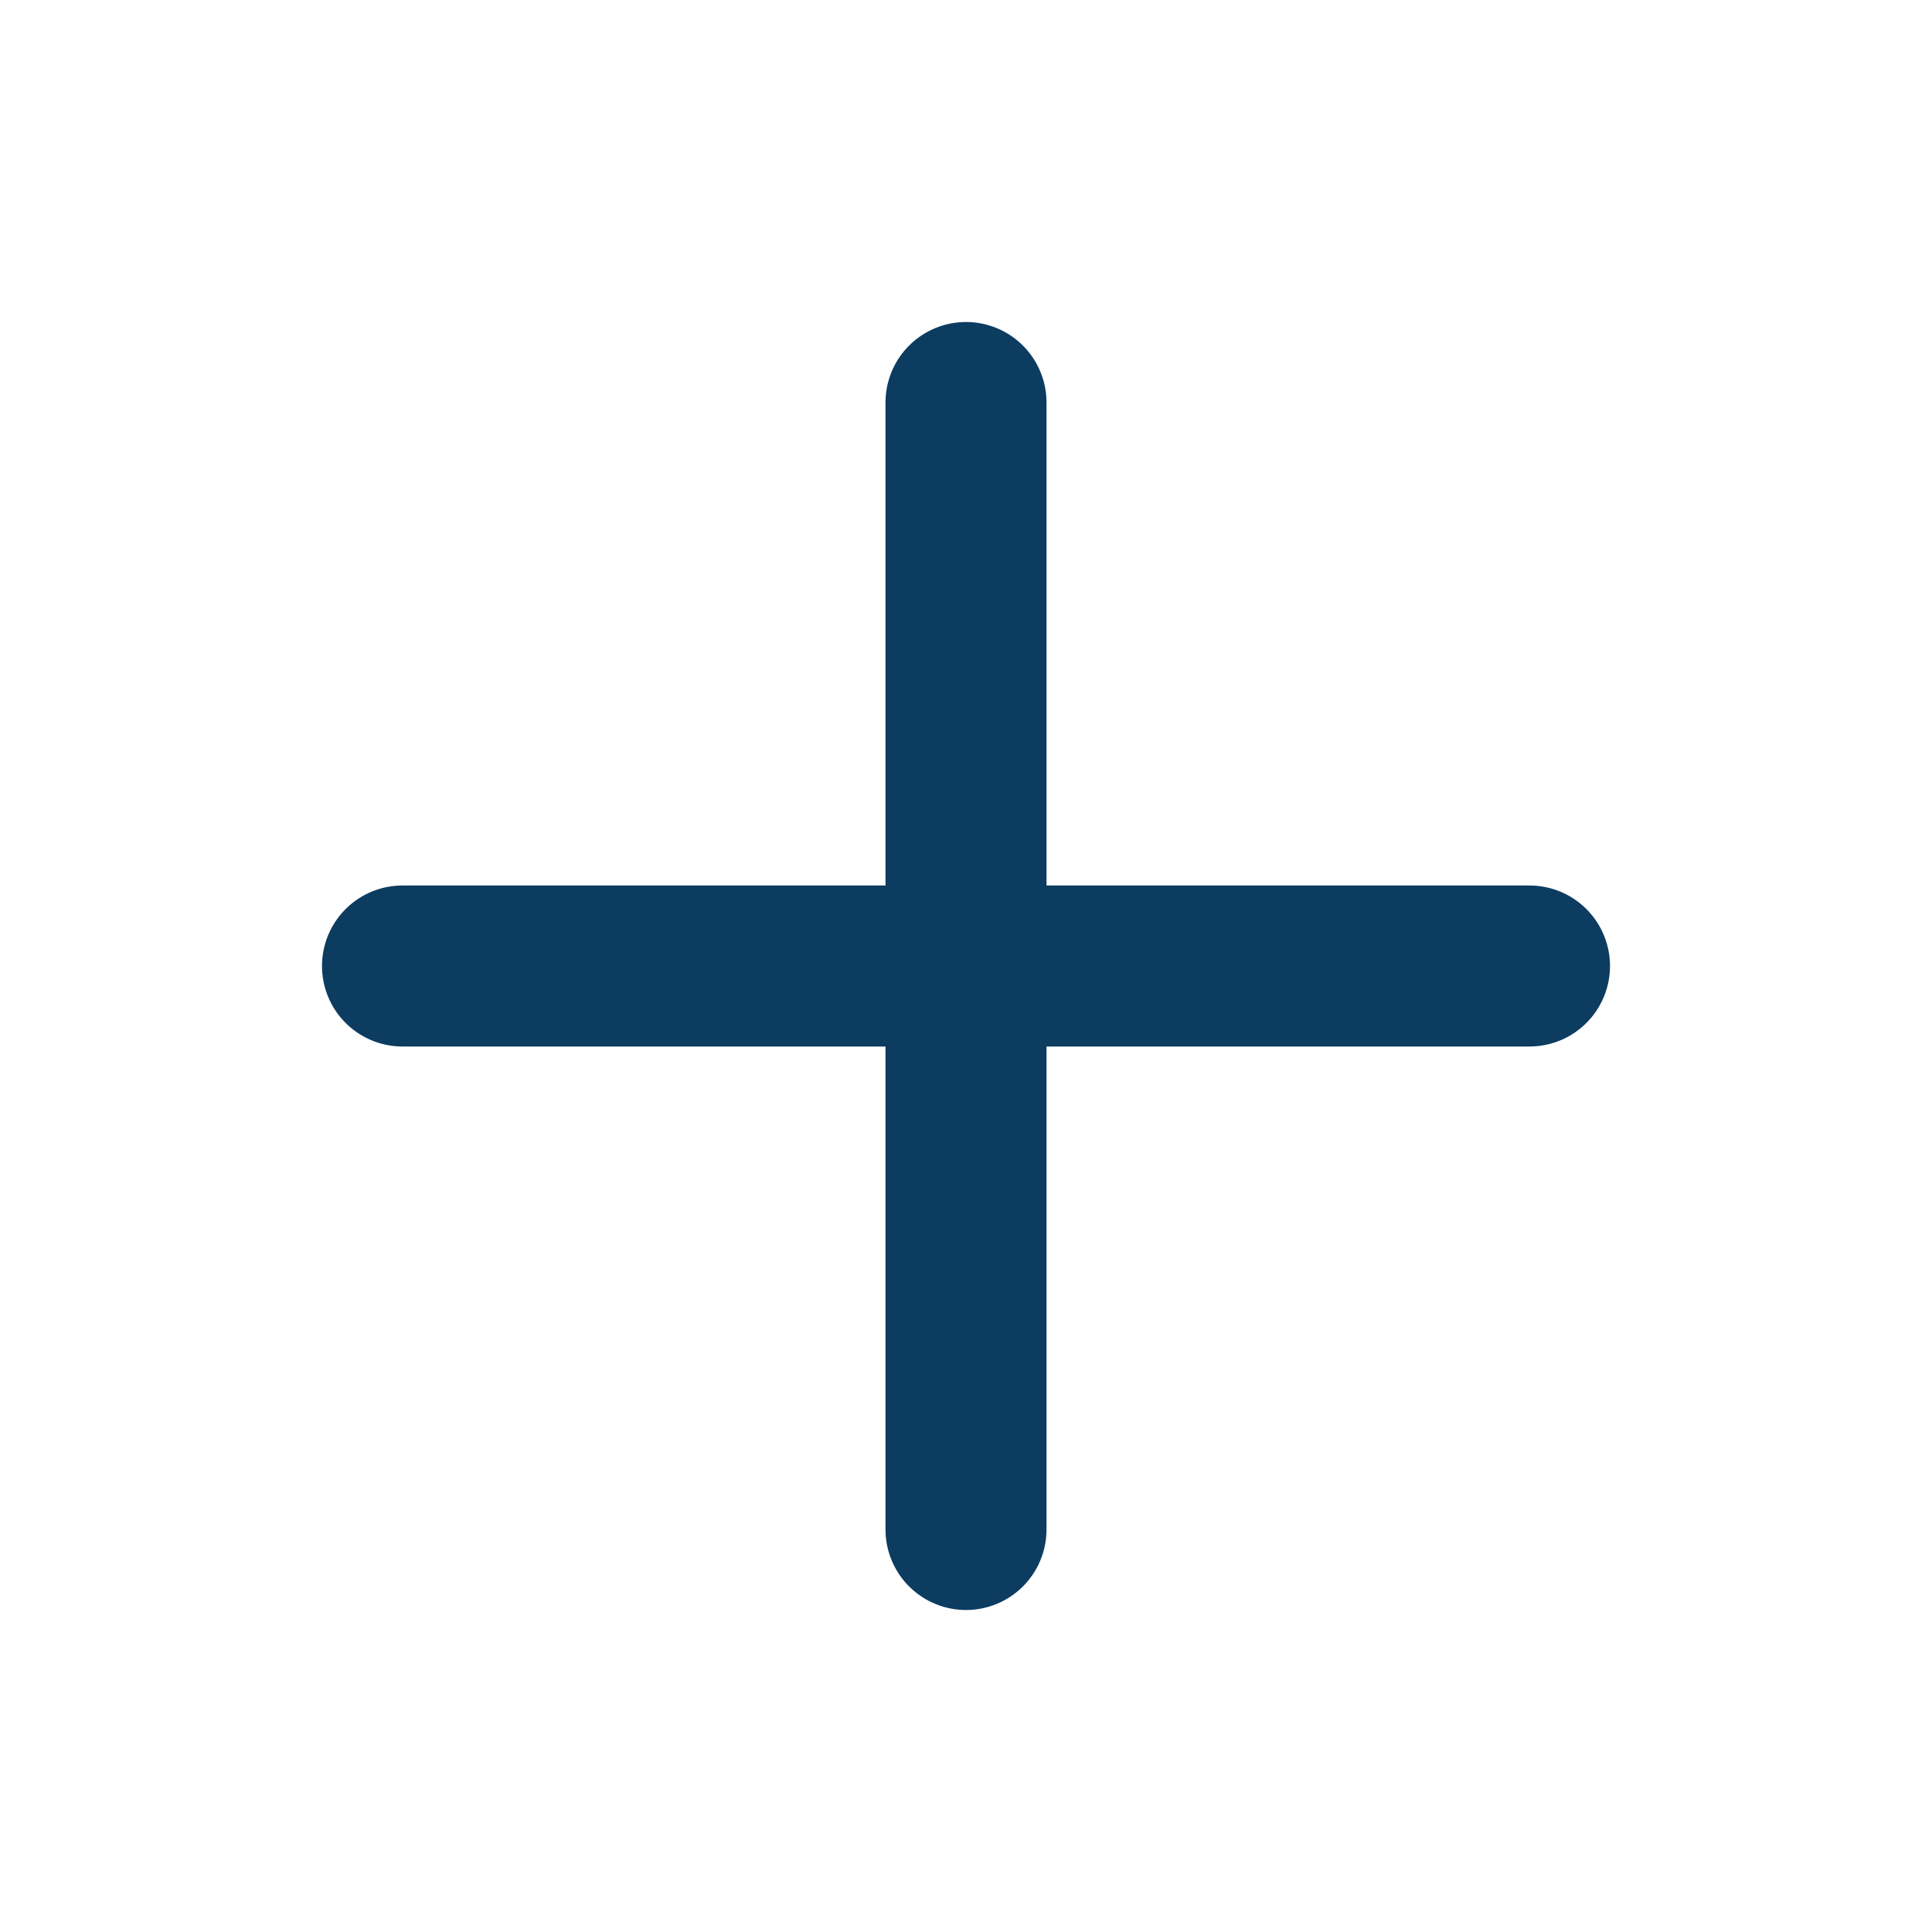
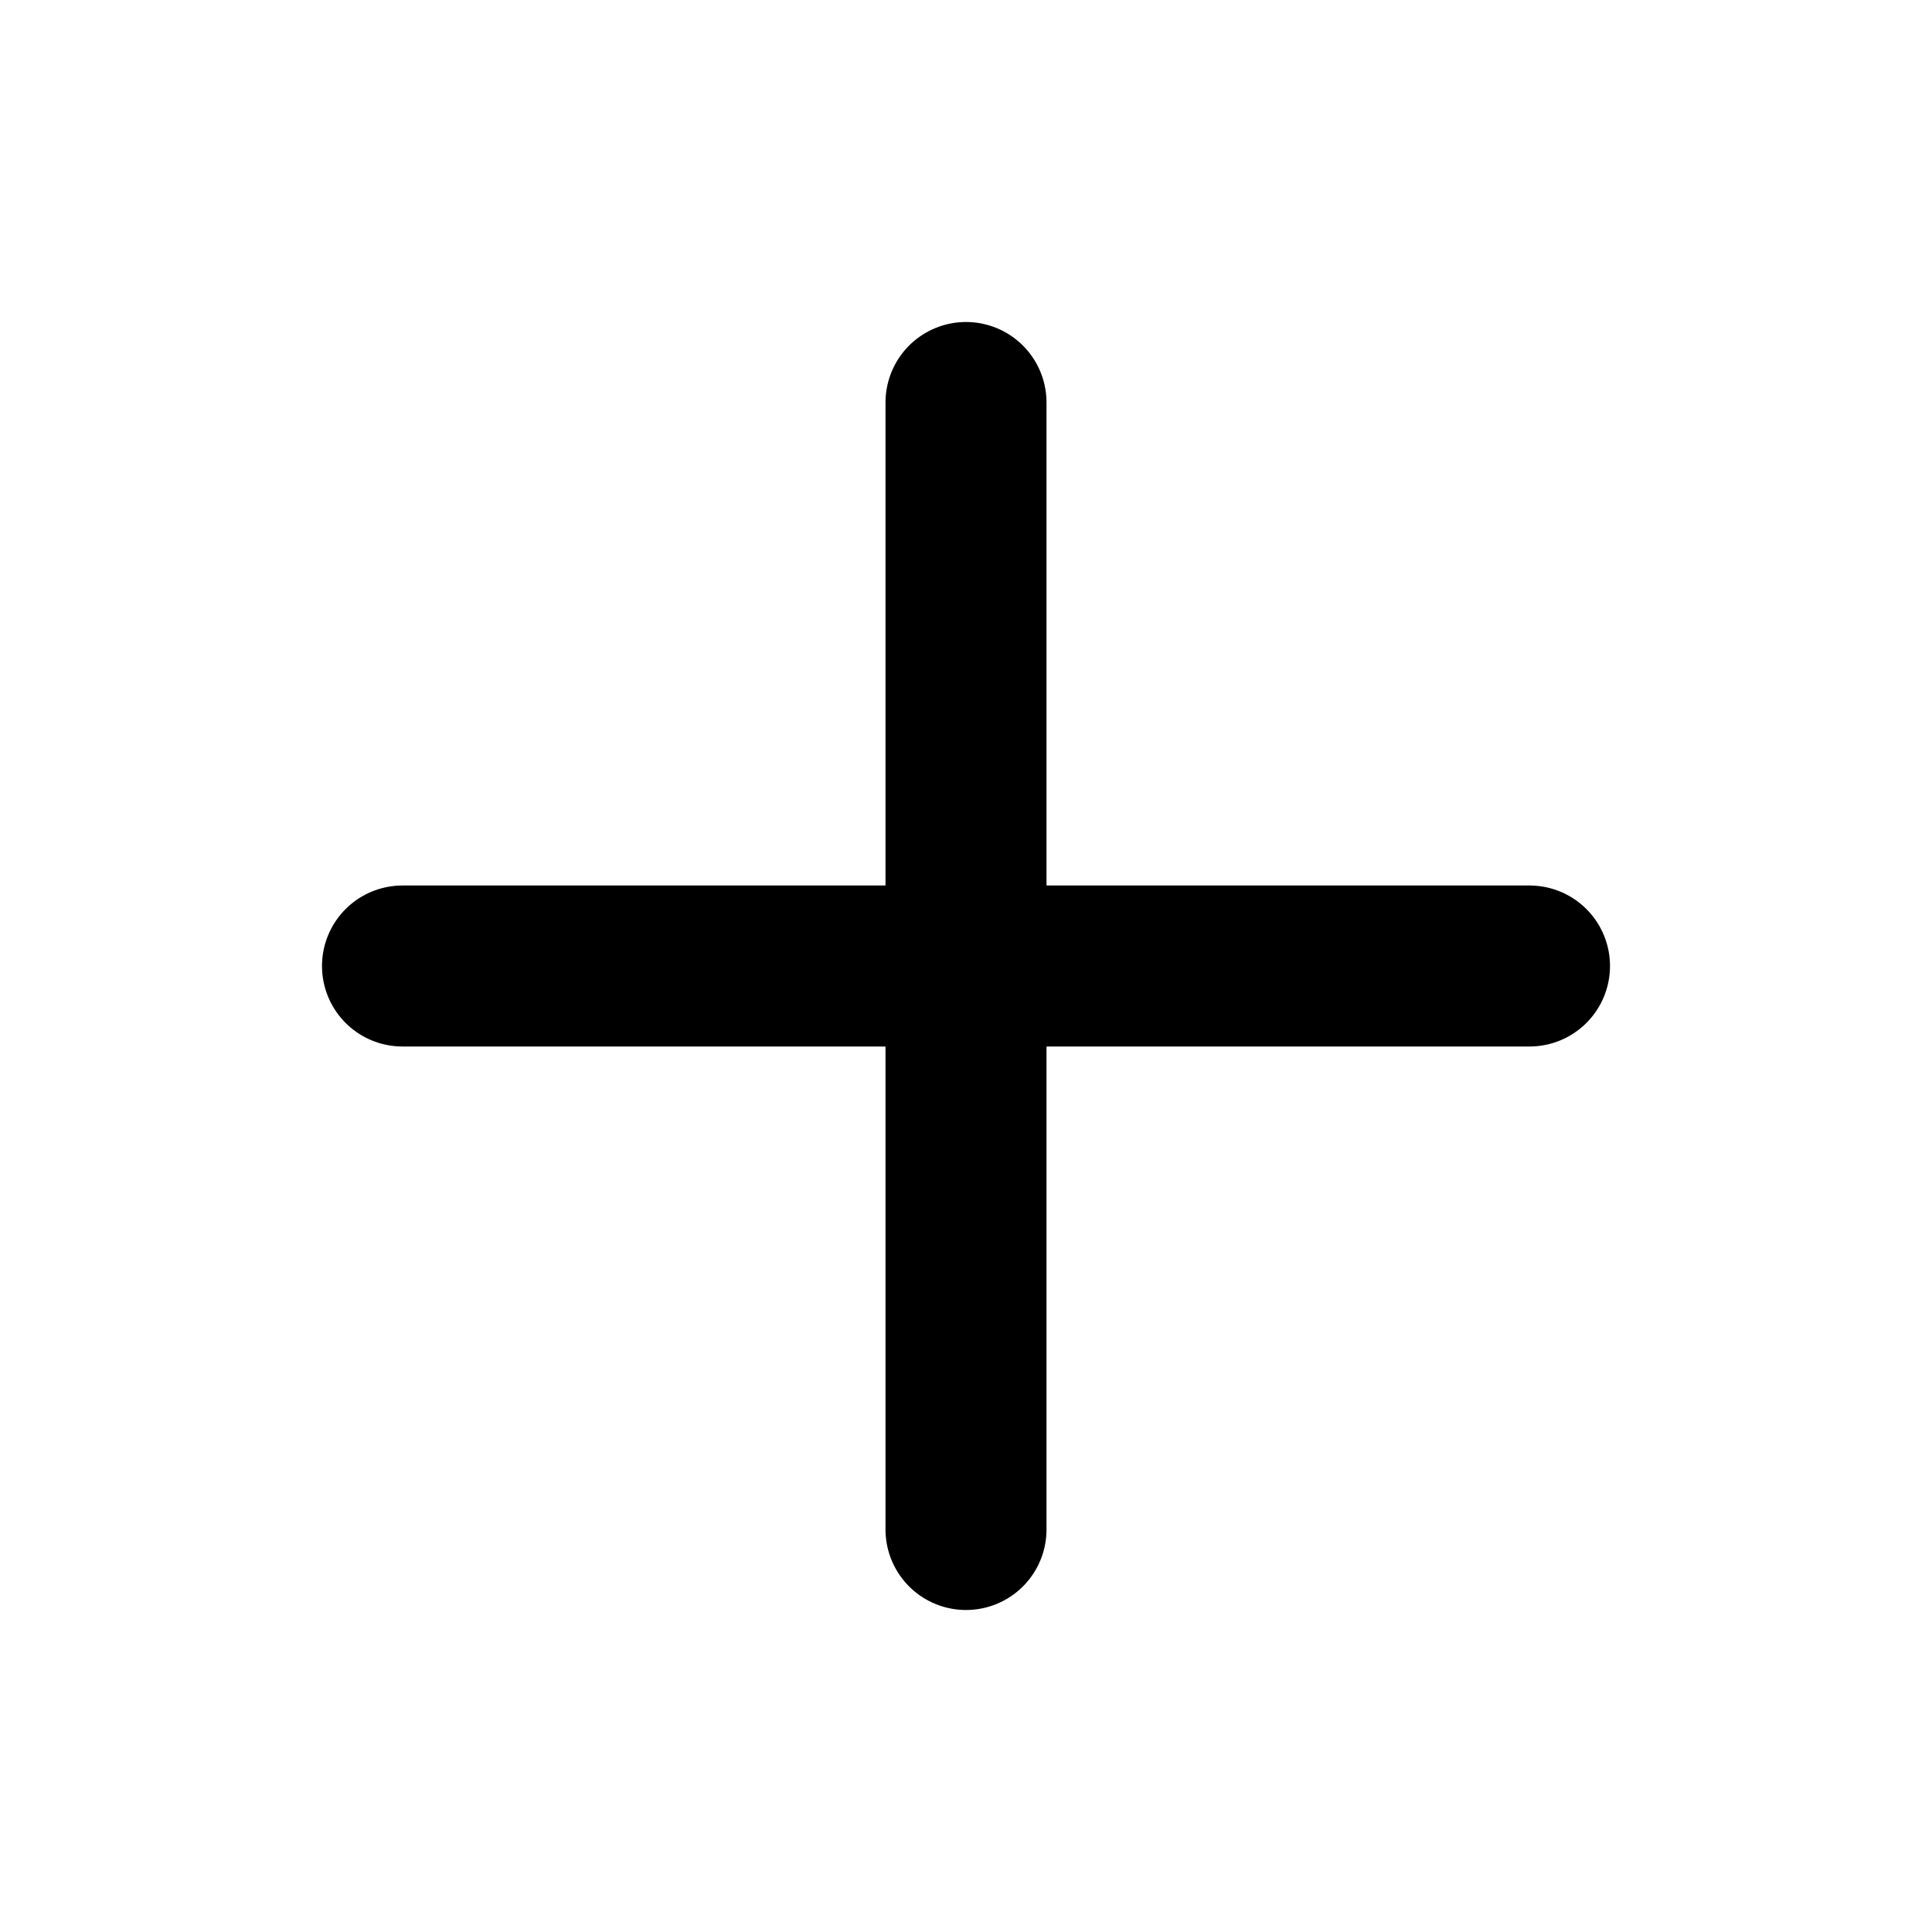
<svg xmlns="http://www.w3.org/2000/svg" width="24" height="24" viewBox="0 0 24 24" fill="none">
-   <path d="M12 5V19" stroke="#0C3C60" stroke-width="2" stroke-linecap="round" stroke-linejoin="round" />
-   <path d="M5 12H19" stroke="#0C3C60" stroke-width="2" stroke-linecap="round" stroke-linejoin="round" />
+   <path d="M12 5V19" stroke="black" stroke-width="2" stroke-linecap="round" stroke-linejoin="round" />
+   <path d="M5 12H19" stroke="black" stroke-width="2" stroke-linecap="round" stroke-linejoin="round" />
</svg>
